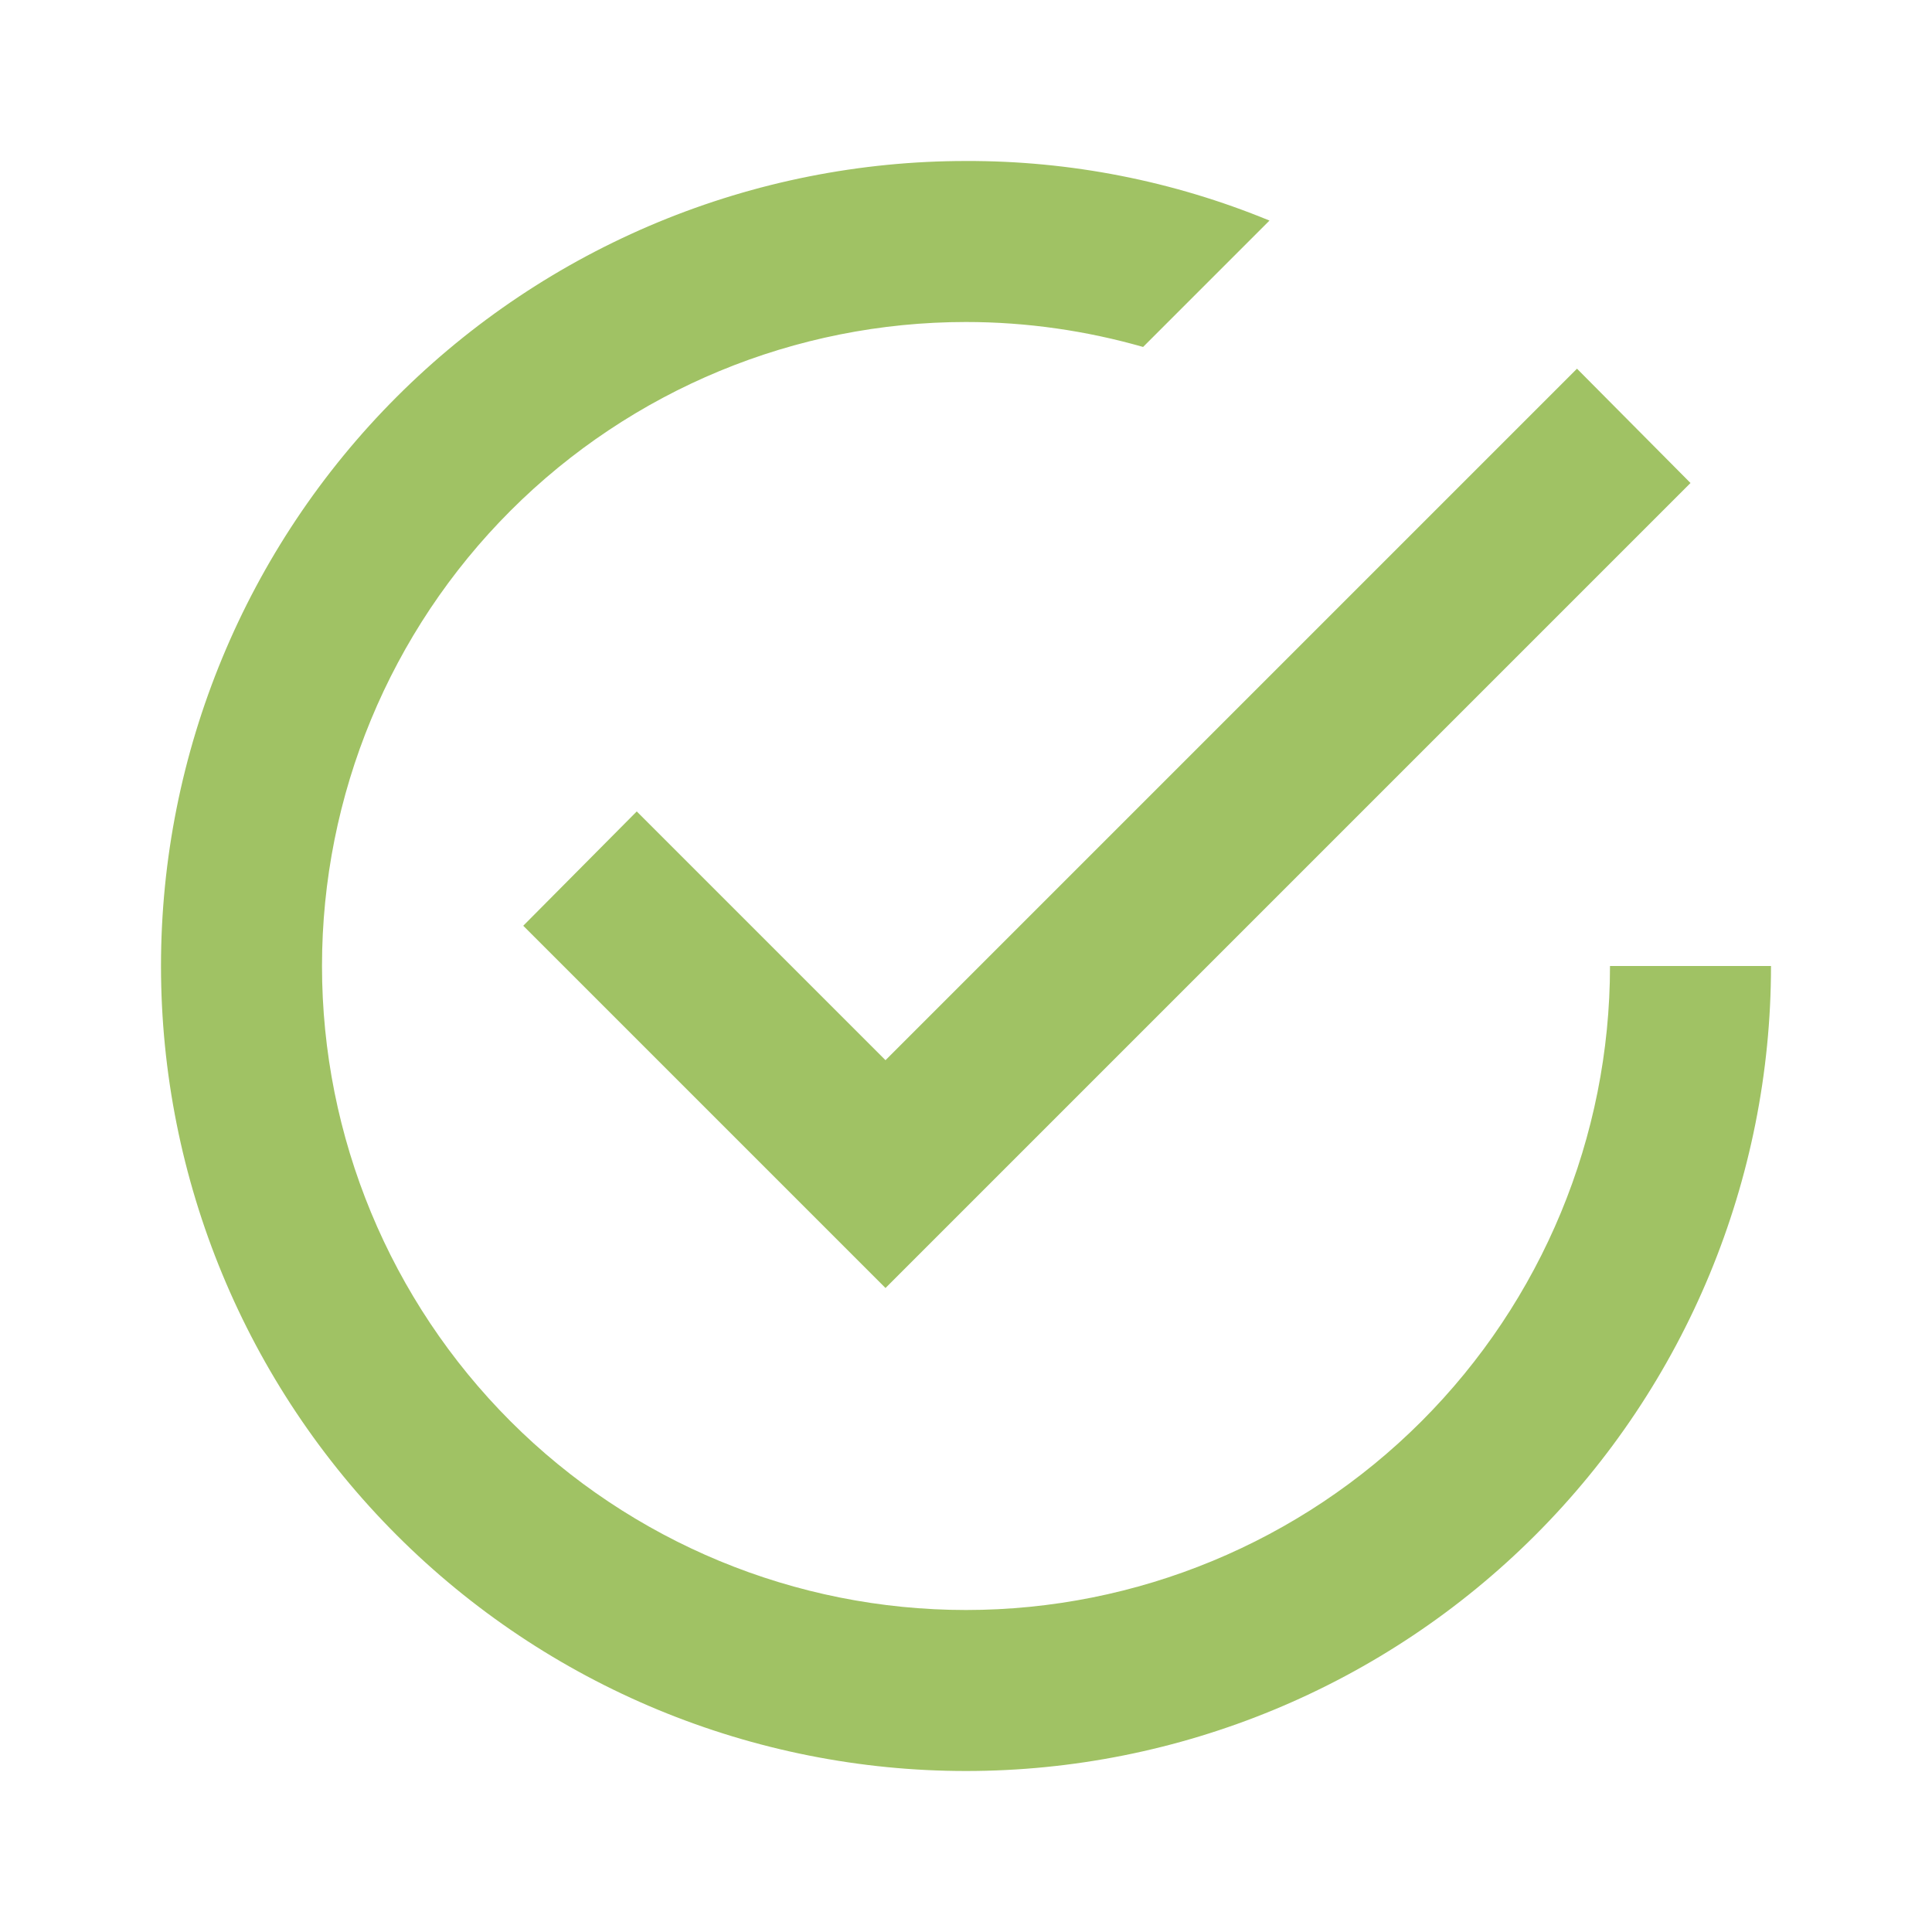
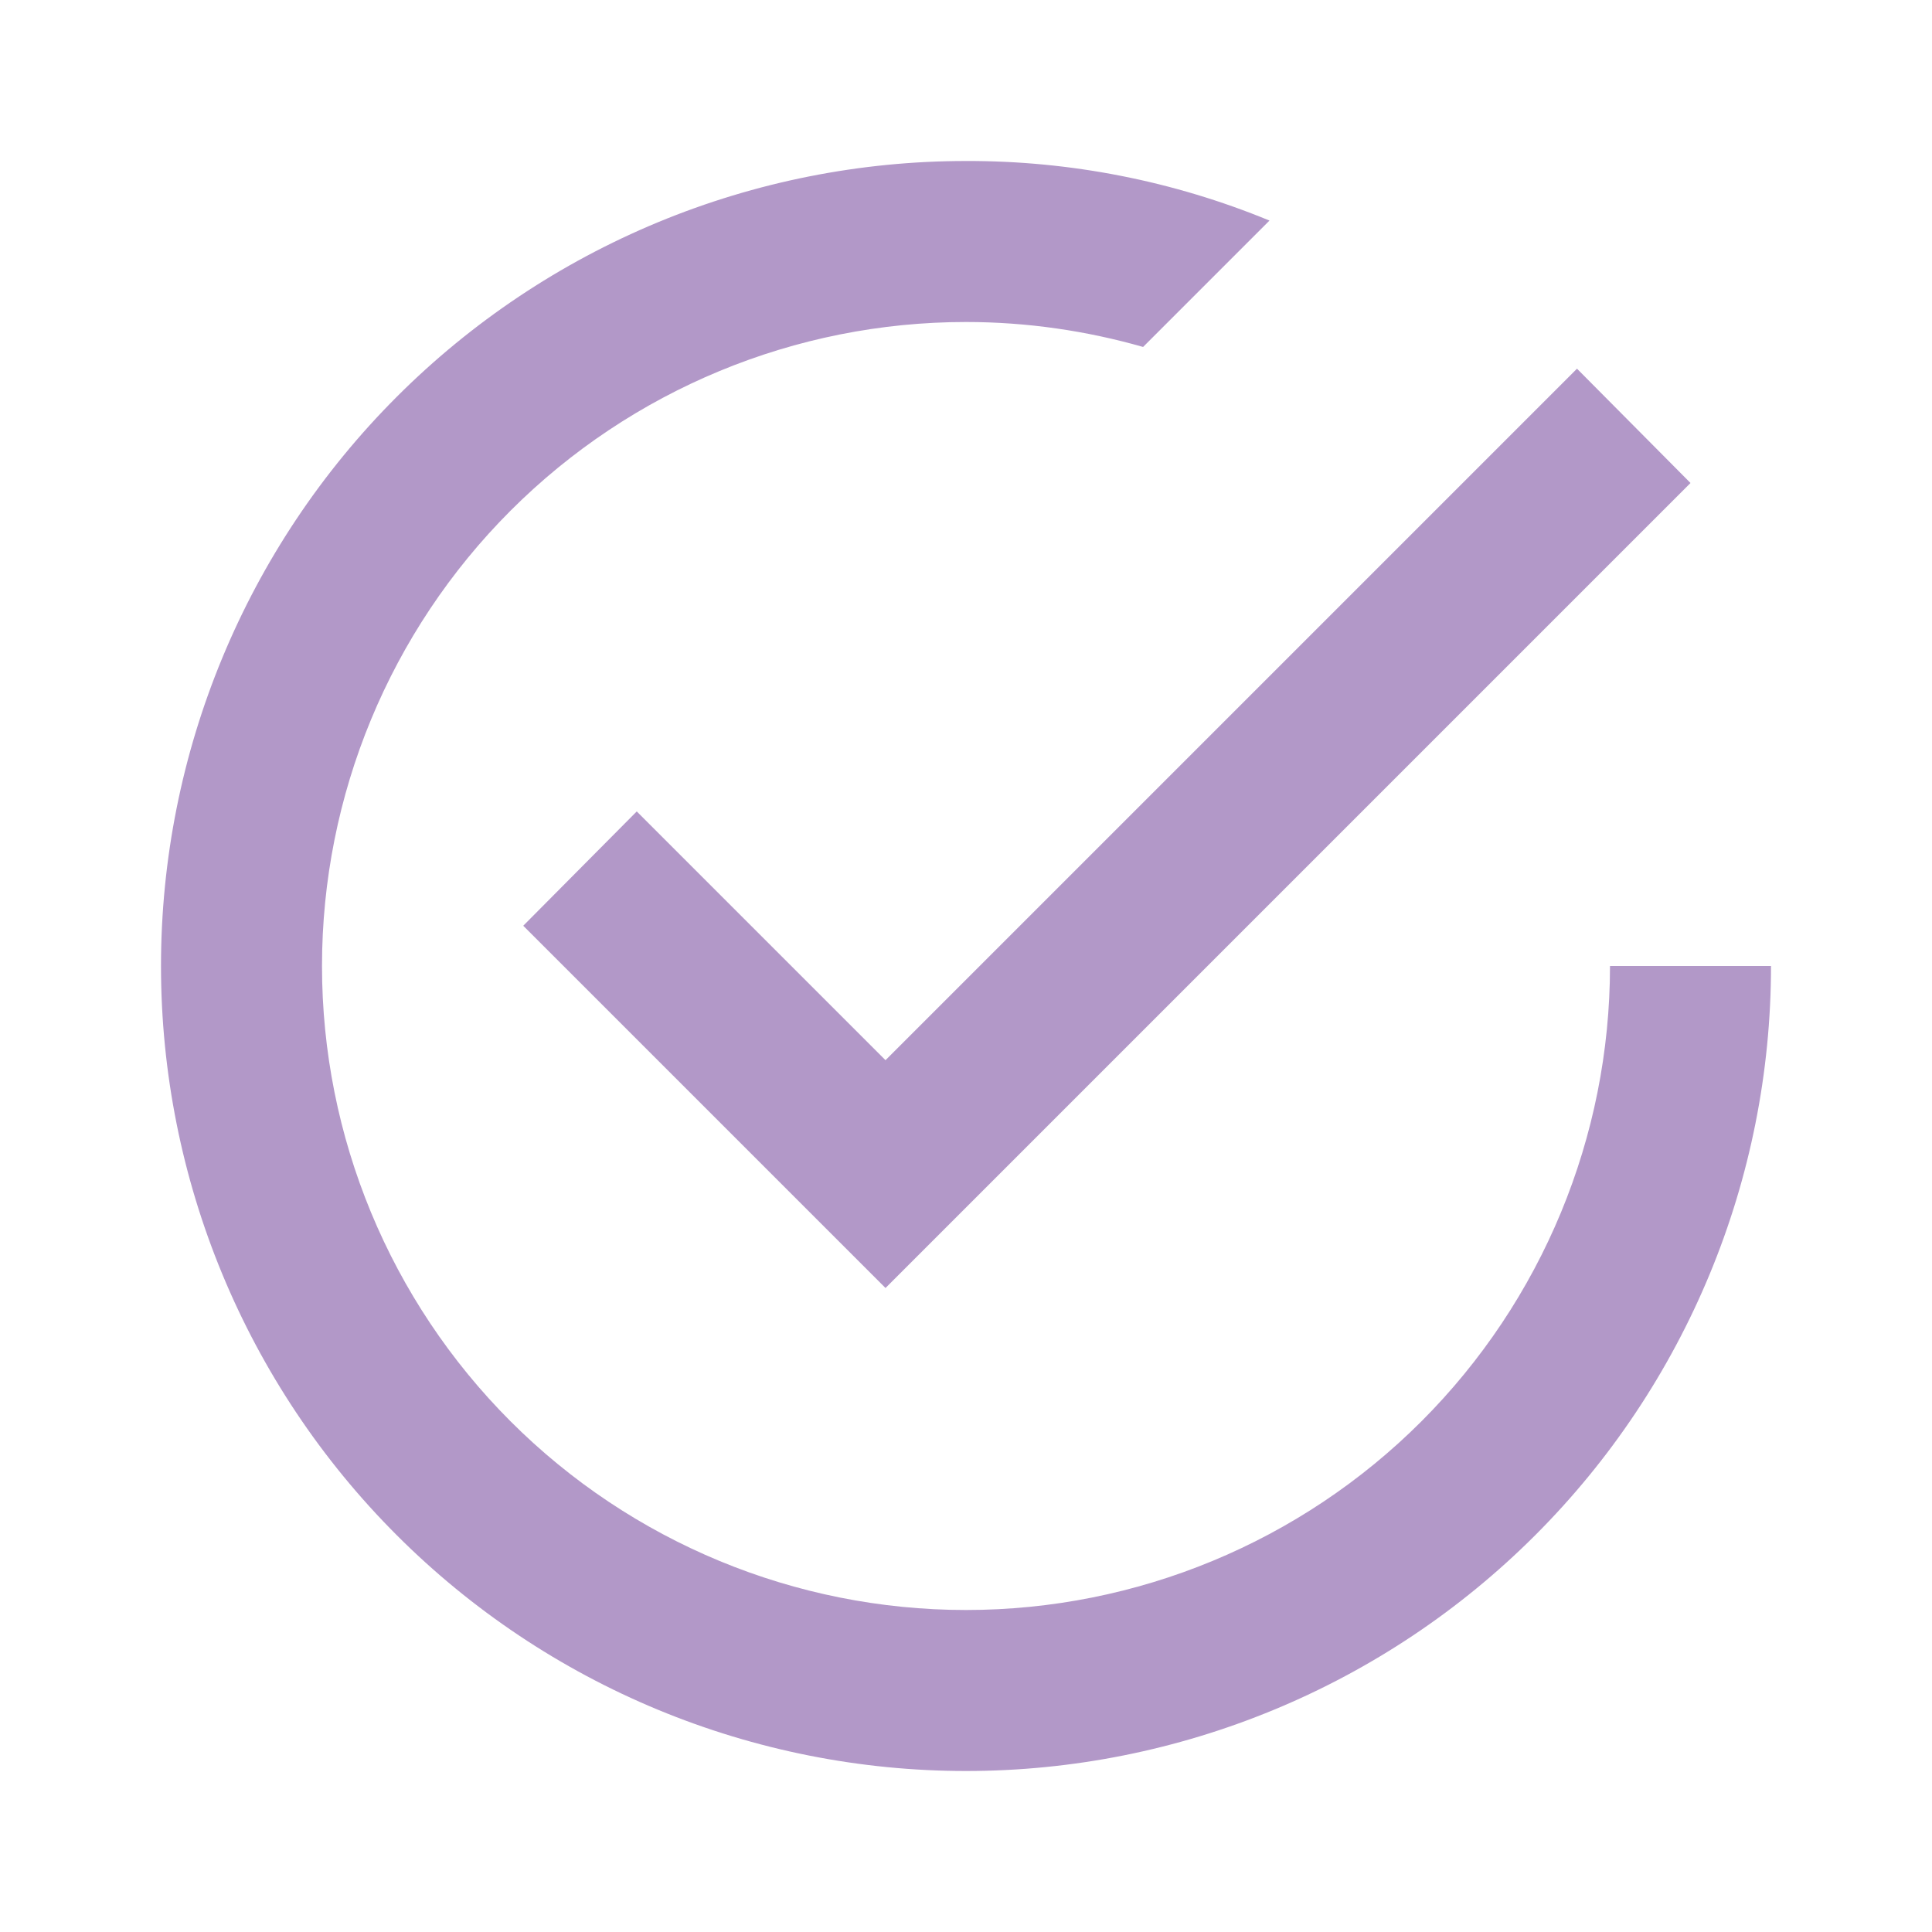
<svg xmlns="http://www.w3.org/2000/svg" width="48" height="48" viewBox="0 0 48 48" fill="none">
-   <path d="M40 24C40 28.244 38.314 32.313 35.314 35.314C32.313 38.314 28.244 40 24 40C19.756 40 15.687 38.314 12.686 35.314C9.686 32.313 8 28.244 8 24C8 19.757 9.686 15.687 12.686 12.686C15.687 9.686 19.756 8 24 8C25.52 8 27 8.22 28.4 8.62L31.54 5.48C29.149 4.495 26.586 3.992 24 4C21.374 4 18.773 4.517 16.346 5.522C13.92 6.528 11.715 8.001 9.858 9.858C6.107 13.609 4 18.696 4 24C4 29.304 6.107 34.392 9.858 38.142C11.715 39.999 13.92 41.473 16.346 42.478C18.773 43.483 21.374 44 24 44C29.304 44 34.391 41.893 38.142 38.142C41.893 34.392 44 29.304 44 24H40ZM15.82 20.16L13 23L22 32L42 12L39.18 9.16L22 26.34L15.82 20.16Z" fill="#A0C264" />
+   <path d="M40 24C40 28.244 38.314 32.313 35.314 35.314C32.313 38.314 28.244 40 24 40C19.756 40 15.687 38.314 12.686 35.314C9.686 32.313 8 28.244 8 24C8 19.757 9.686 15.687 12.686 12.686C15.687 9.686 19.756 8 24 8C25.52 8 27 8.22 28.4 8.62L31.54 5.48C29.149 4.495 26.586 3.992 24 4C21.374 4 18.773 4.517 16.346 5.522C13.92 6.528 11.715 8.001 9.858 9.858C6.107 13.609 4 18.696 4 24C4 29.304 6.107 34.392 9.858 38.142C11.715 39.999 13.92 41.473 16.346 42.478C18.773 43.483 21.374 44 24 44C29.304 44 34.391 41.893 38.142 38.142C41.893 34.392 44 29.304 44 24H40ZM15.82 20.16L13 23L22 32L42 12L39.18 9.16L22 26.34L15.82 20.16Z" fill="#B298C8" />
</svg>
